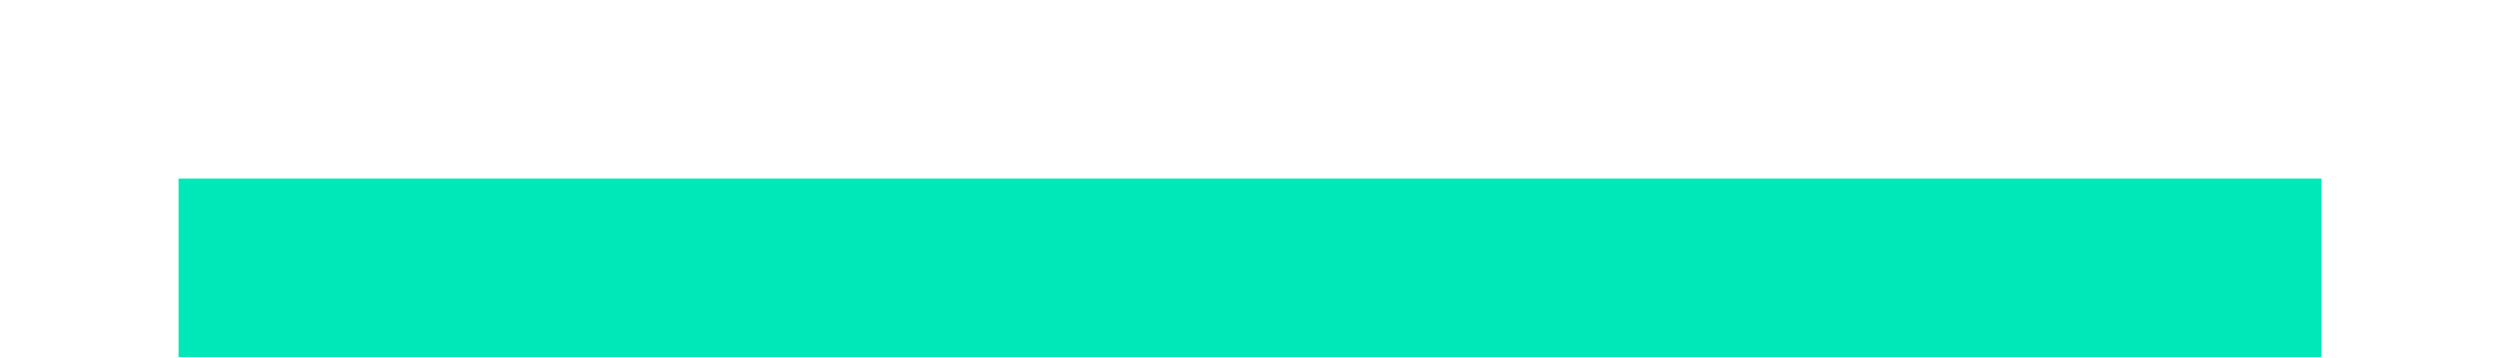
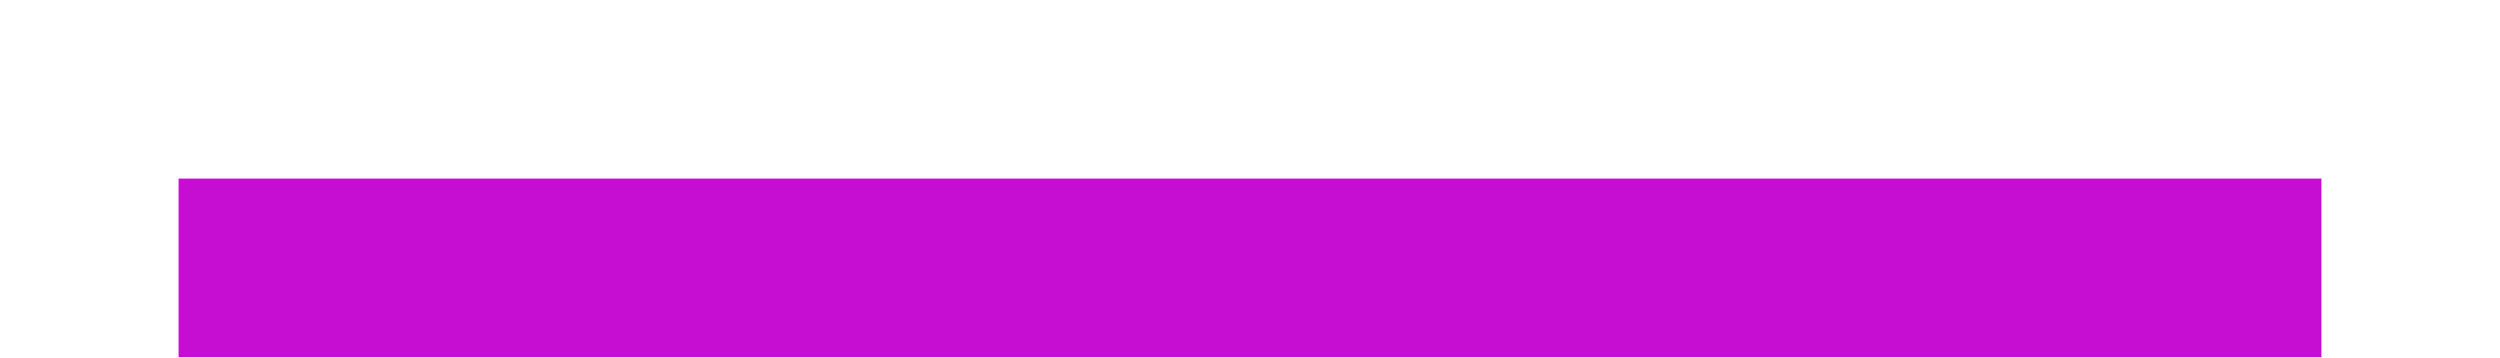
<svg xmlns="http://www.w3.org/2000/svg" xmlns:ns1="http://www.openswatchbook.org/uri/2009/osb" style="display:inline;enable-background:new" version="1.0" id="svg11300" height="4" width="28">
  <defs id="defs3">
    <linearGradient ns1:paint="solid" id="selected_bg_color">
      <stop id="stop4137" offset="0" style="stop-color:#5294e2;stop-opacity:1;" />
    </linearGradient>
  </defs>
  <g transform="translate(0,-296)" id="layer1" style="display:inline">
-     <rect y="298" x="2" height="2" width="24" id="rect4270-9" style="opacity:1;fill:#00e8b7;fill-opacity:1;stroke:none" />
+     <rect y="298" x="2" height="2" width="24" id="rect4270-9" style="opacity:1;fill:#c50ed2;fill-opacity:1;stroke:none" />
  </g>
</svg>
